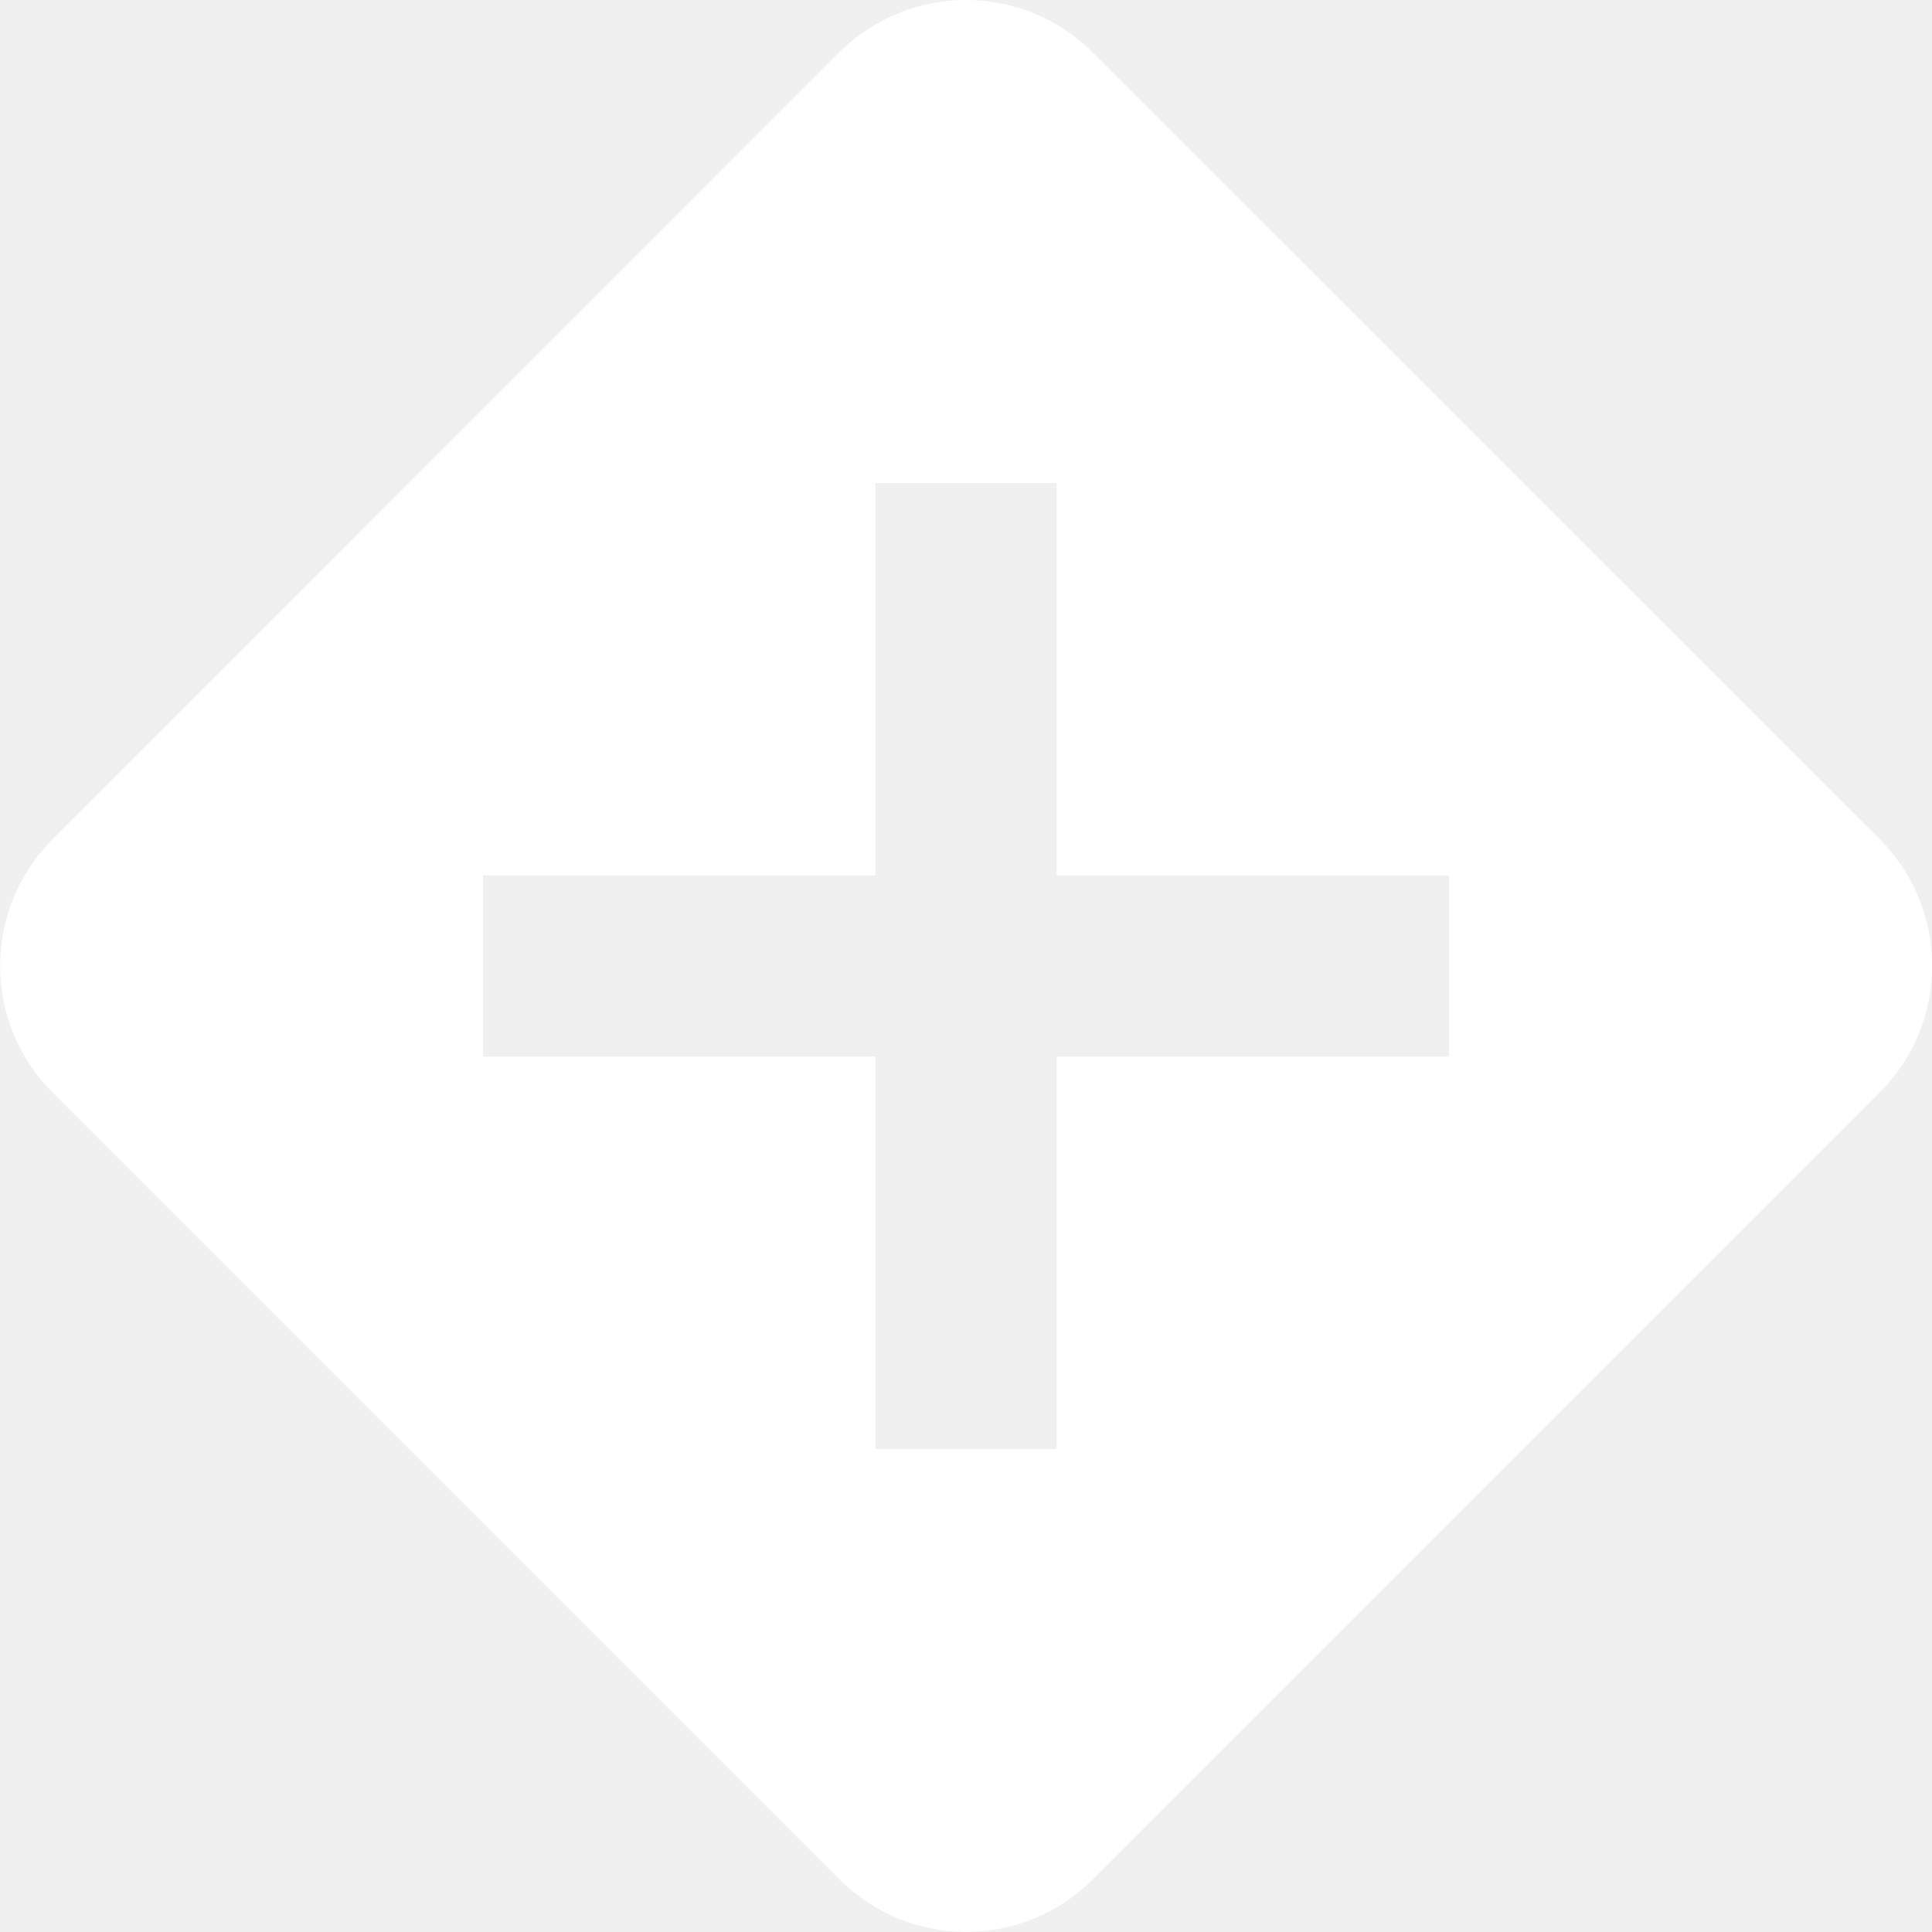
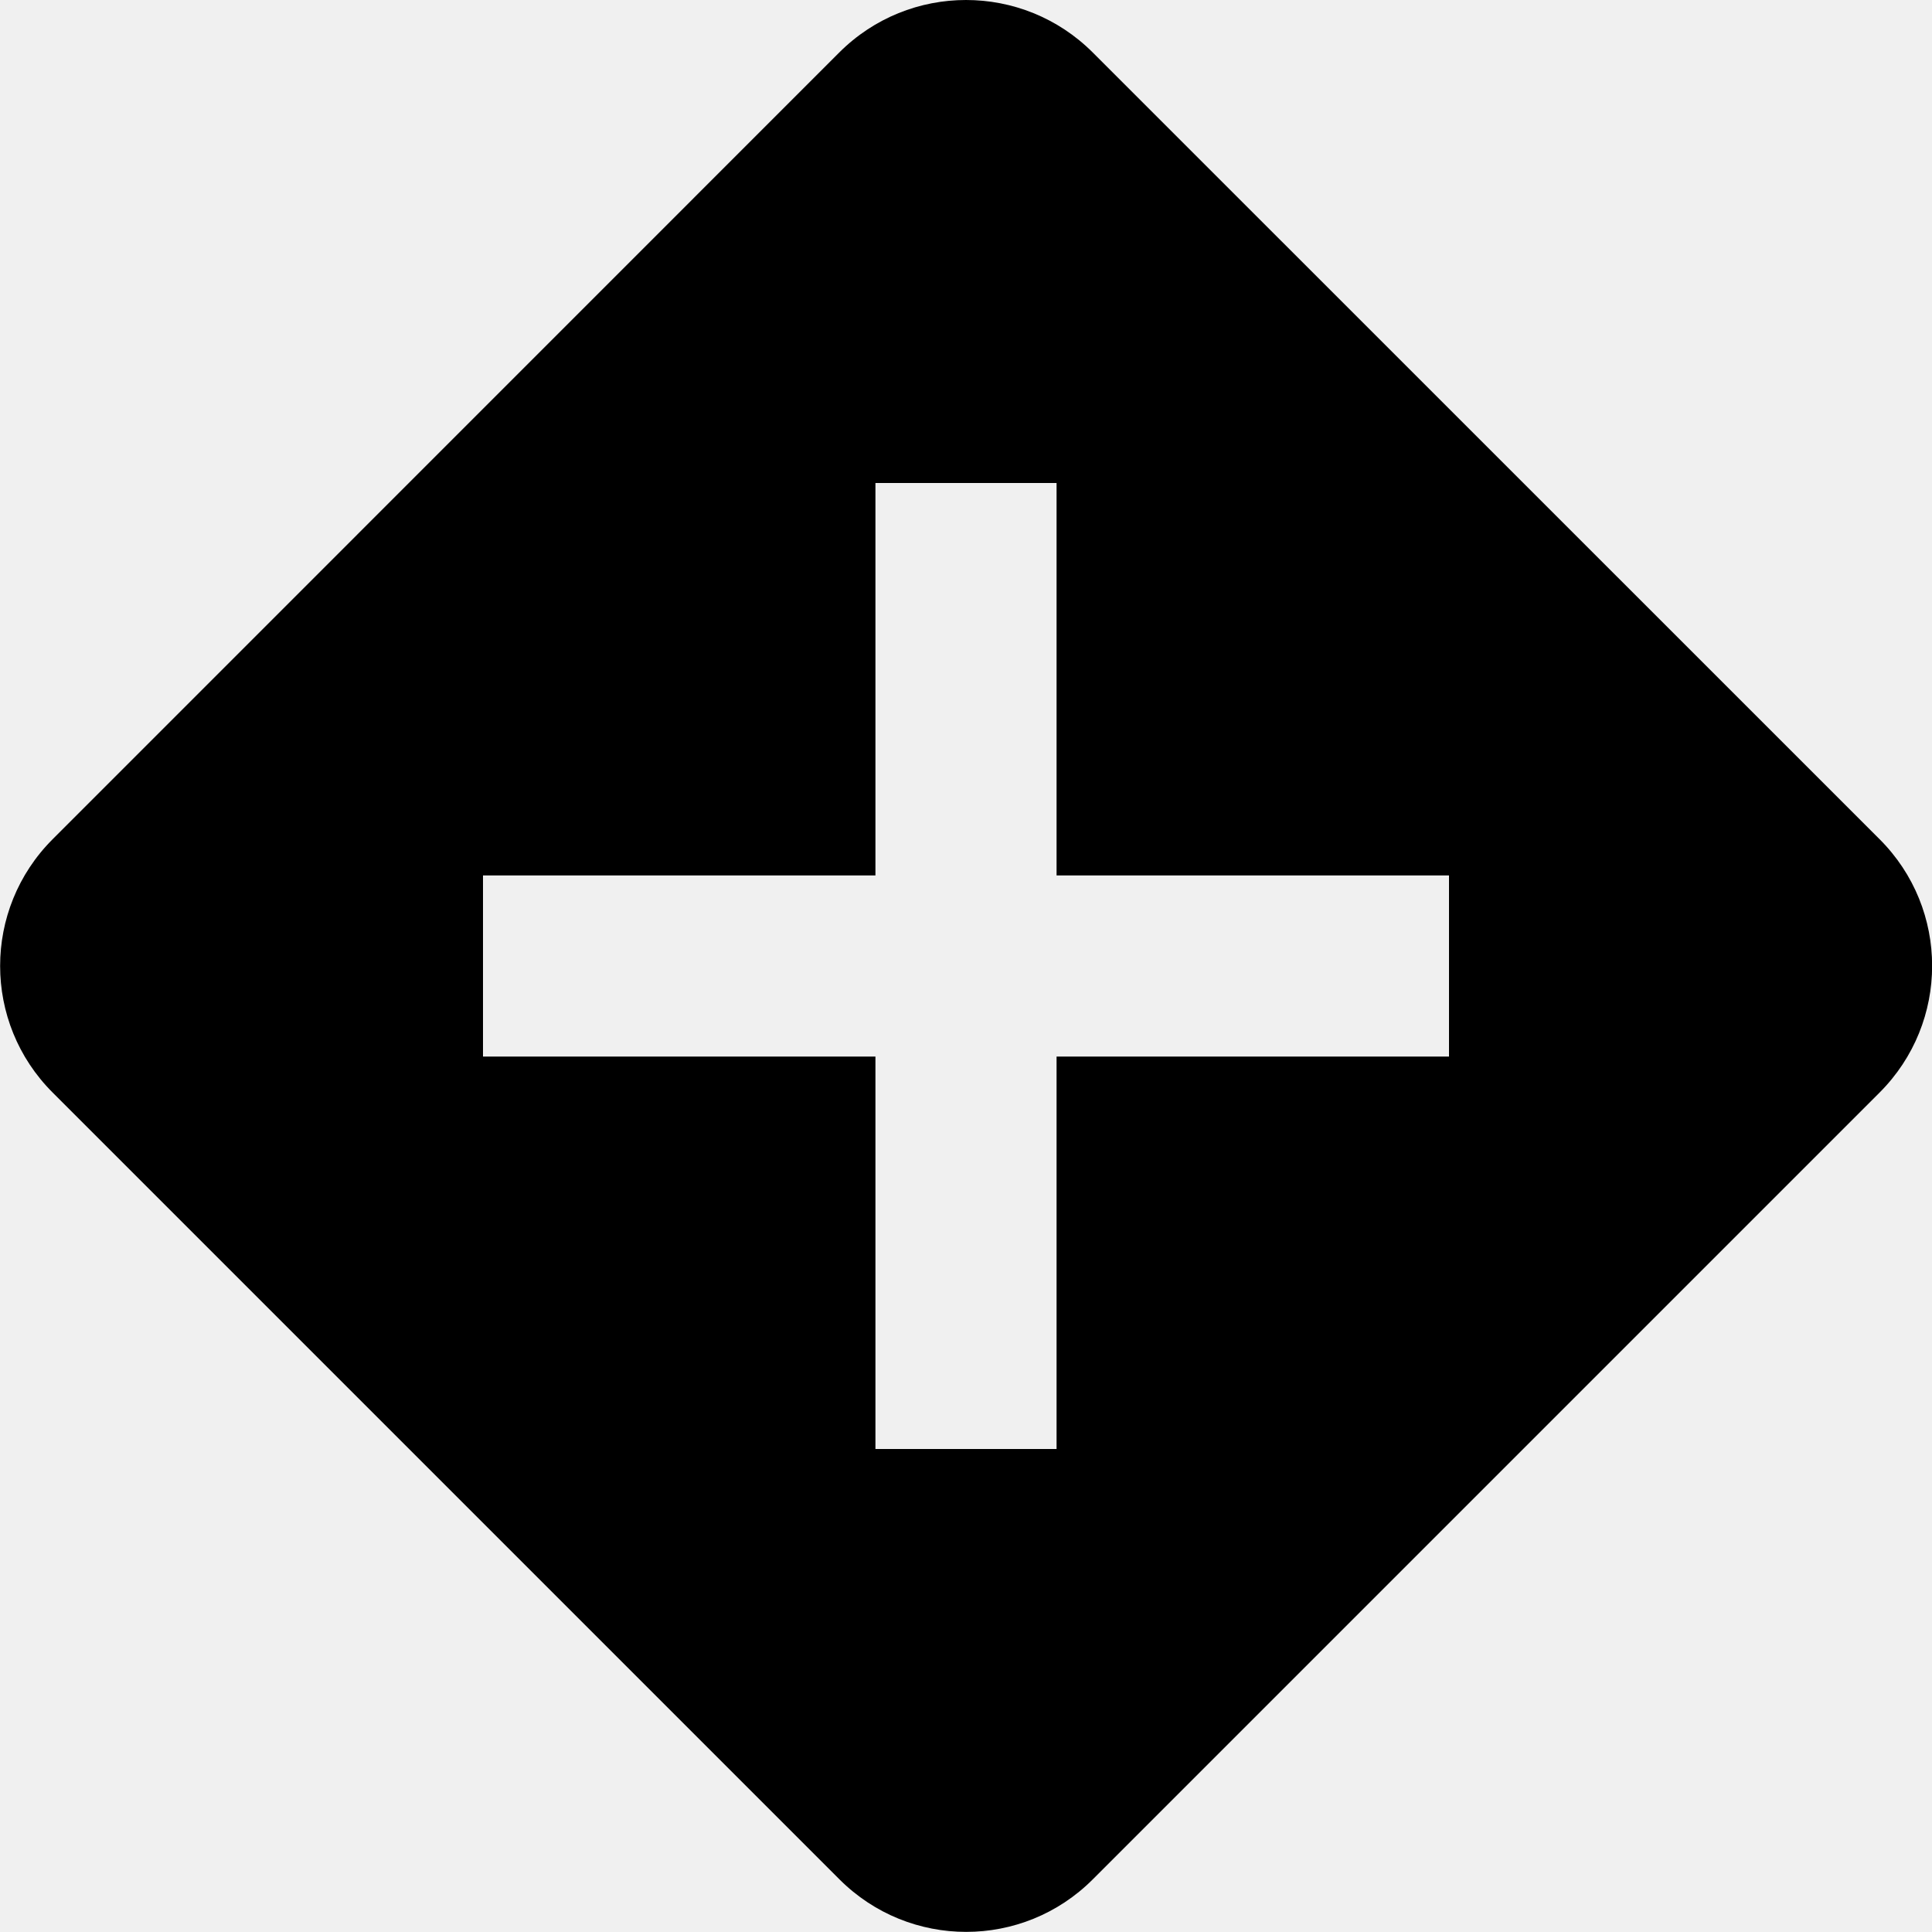
<svg xmlns="http://www.w3.org/2000/svg" width="16" height="16" fill="currentColor" class="bi bi-sign-intersection-fill" viewBox="0 0 16 16">
-   <path fill="white" d="M9.05.435c-.58-.58-1.52-.58-2.1 0L.436 6.95c-.58.58-.58 1.519 0 2.098l6.516 6.516c.58.58 1.519.58 2.098 0l6.516-6.516c.58-.58.58-1.519 0-2.098L9.05.435ZM7.25 4h1.5v3.25H12v1.5H8.75V12h-1.5V8.75H4v-1.5h3.25V4Z" />
+   <path fill="black" d="M9.05.435c-.58-.58-1.52-.58-2.1 0L.436 6.95c-.58.58-.58 1.519 0 2.098l6.516 6.516c.58.58 1.519.58 2.098 0l6.516-6.516c.58-.58.58-1.519 0-2.098L9.05.435ZM7.25 4h1.5v3.25H12v1.5H8.75V12h-1.5V8.75H4v-1.5h3.25V4Z" />
</svg>
